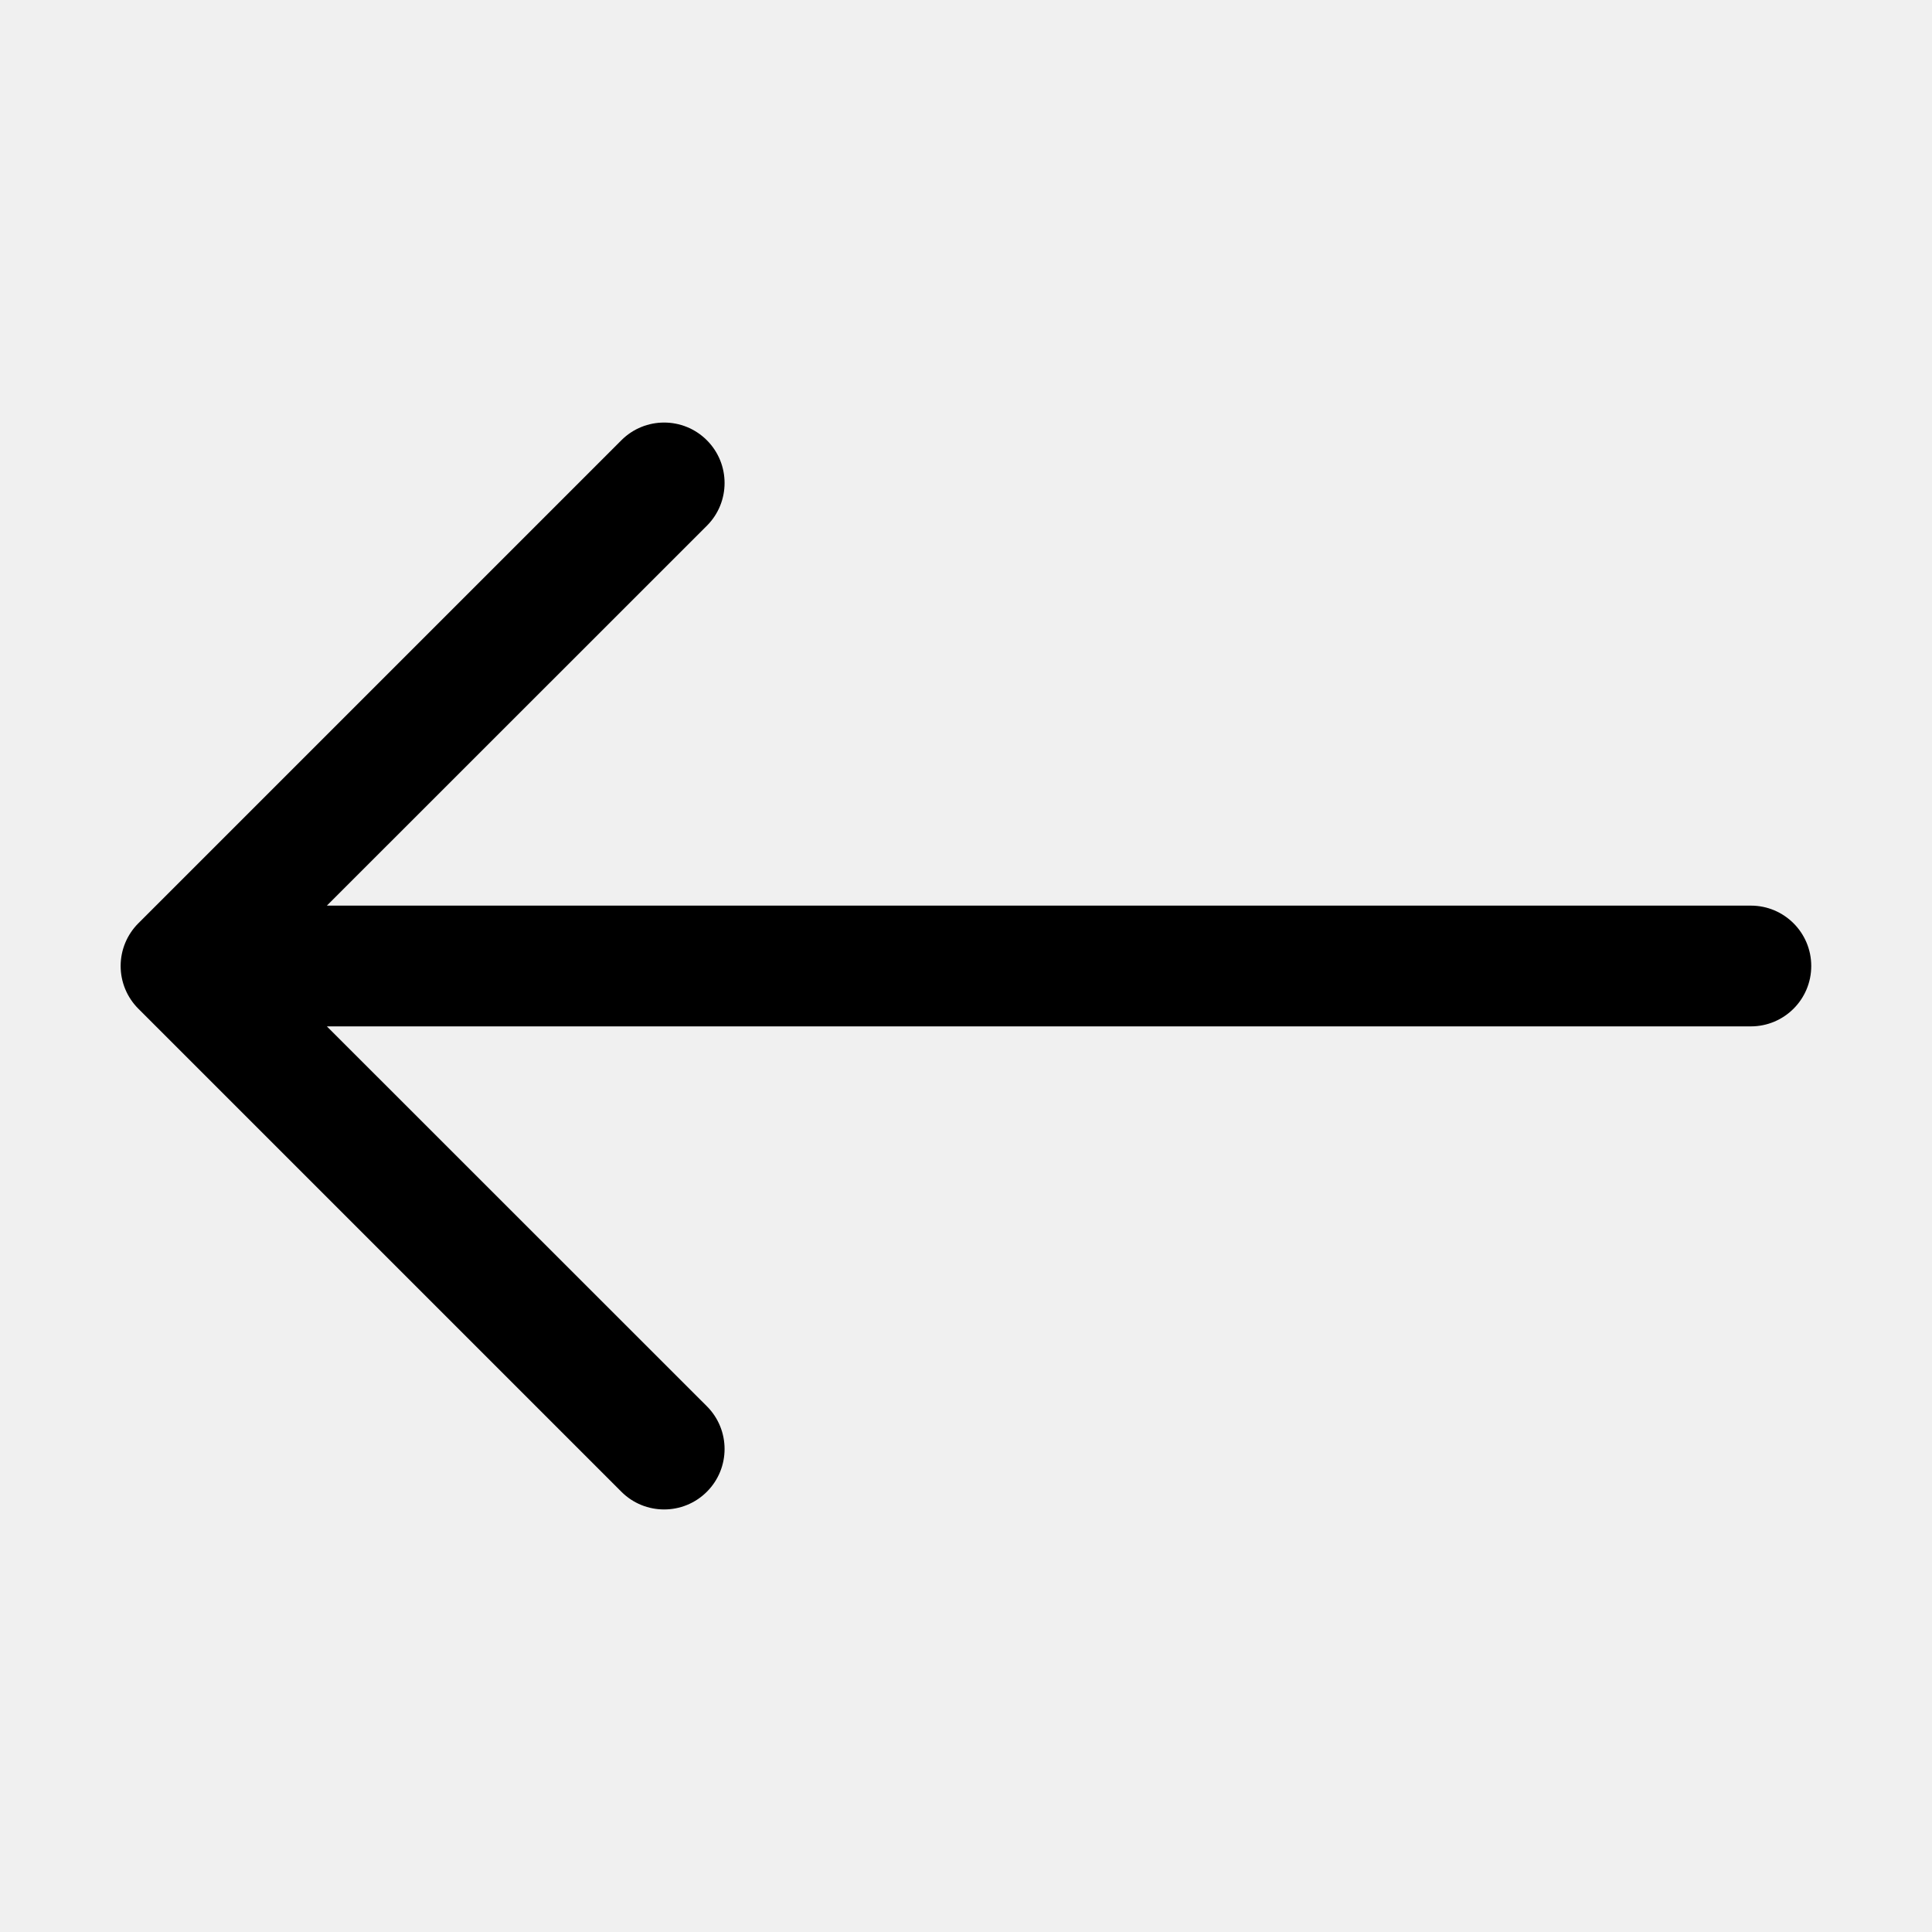
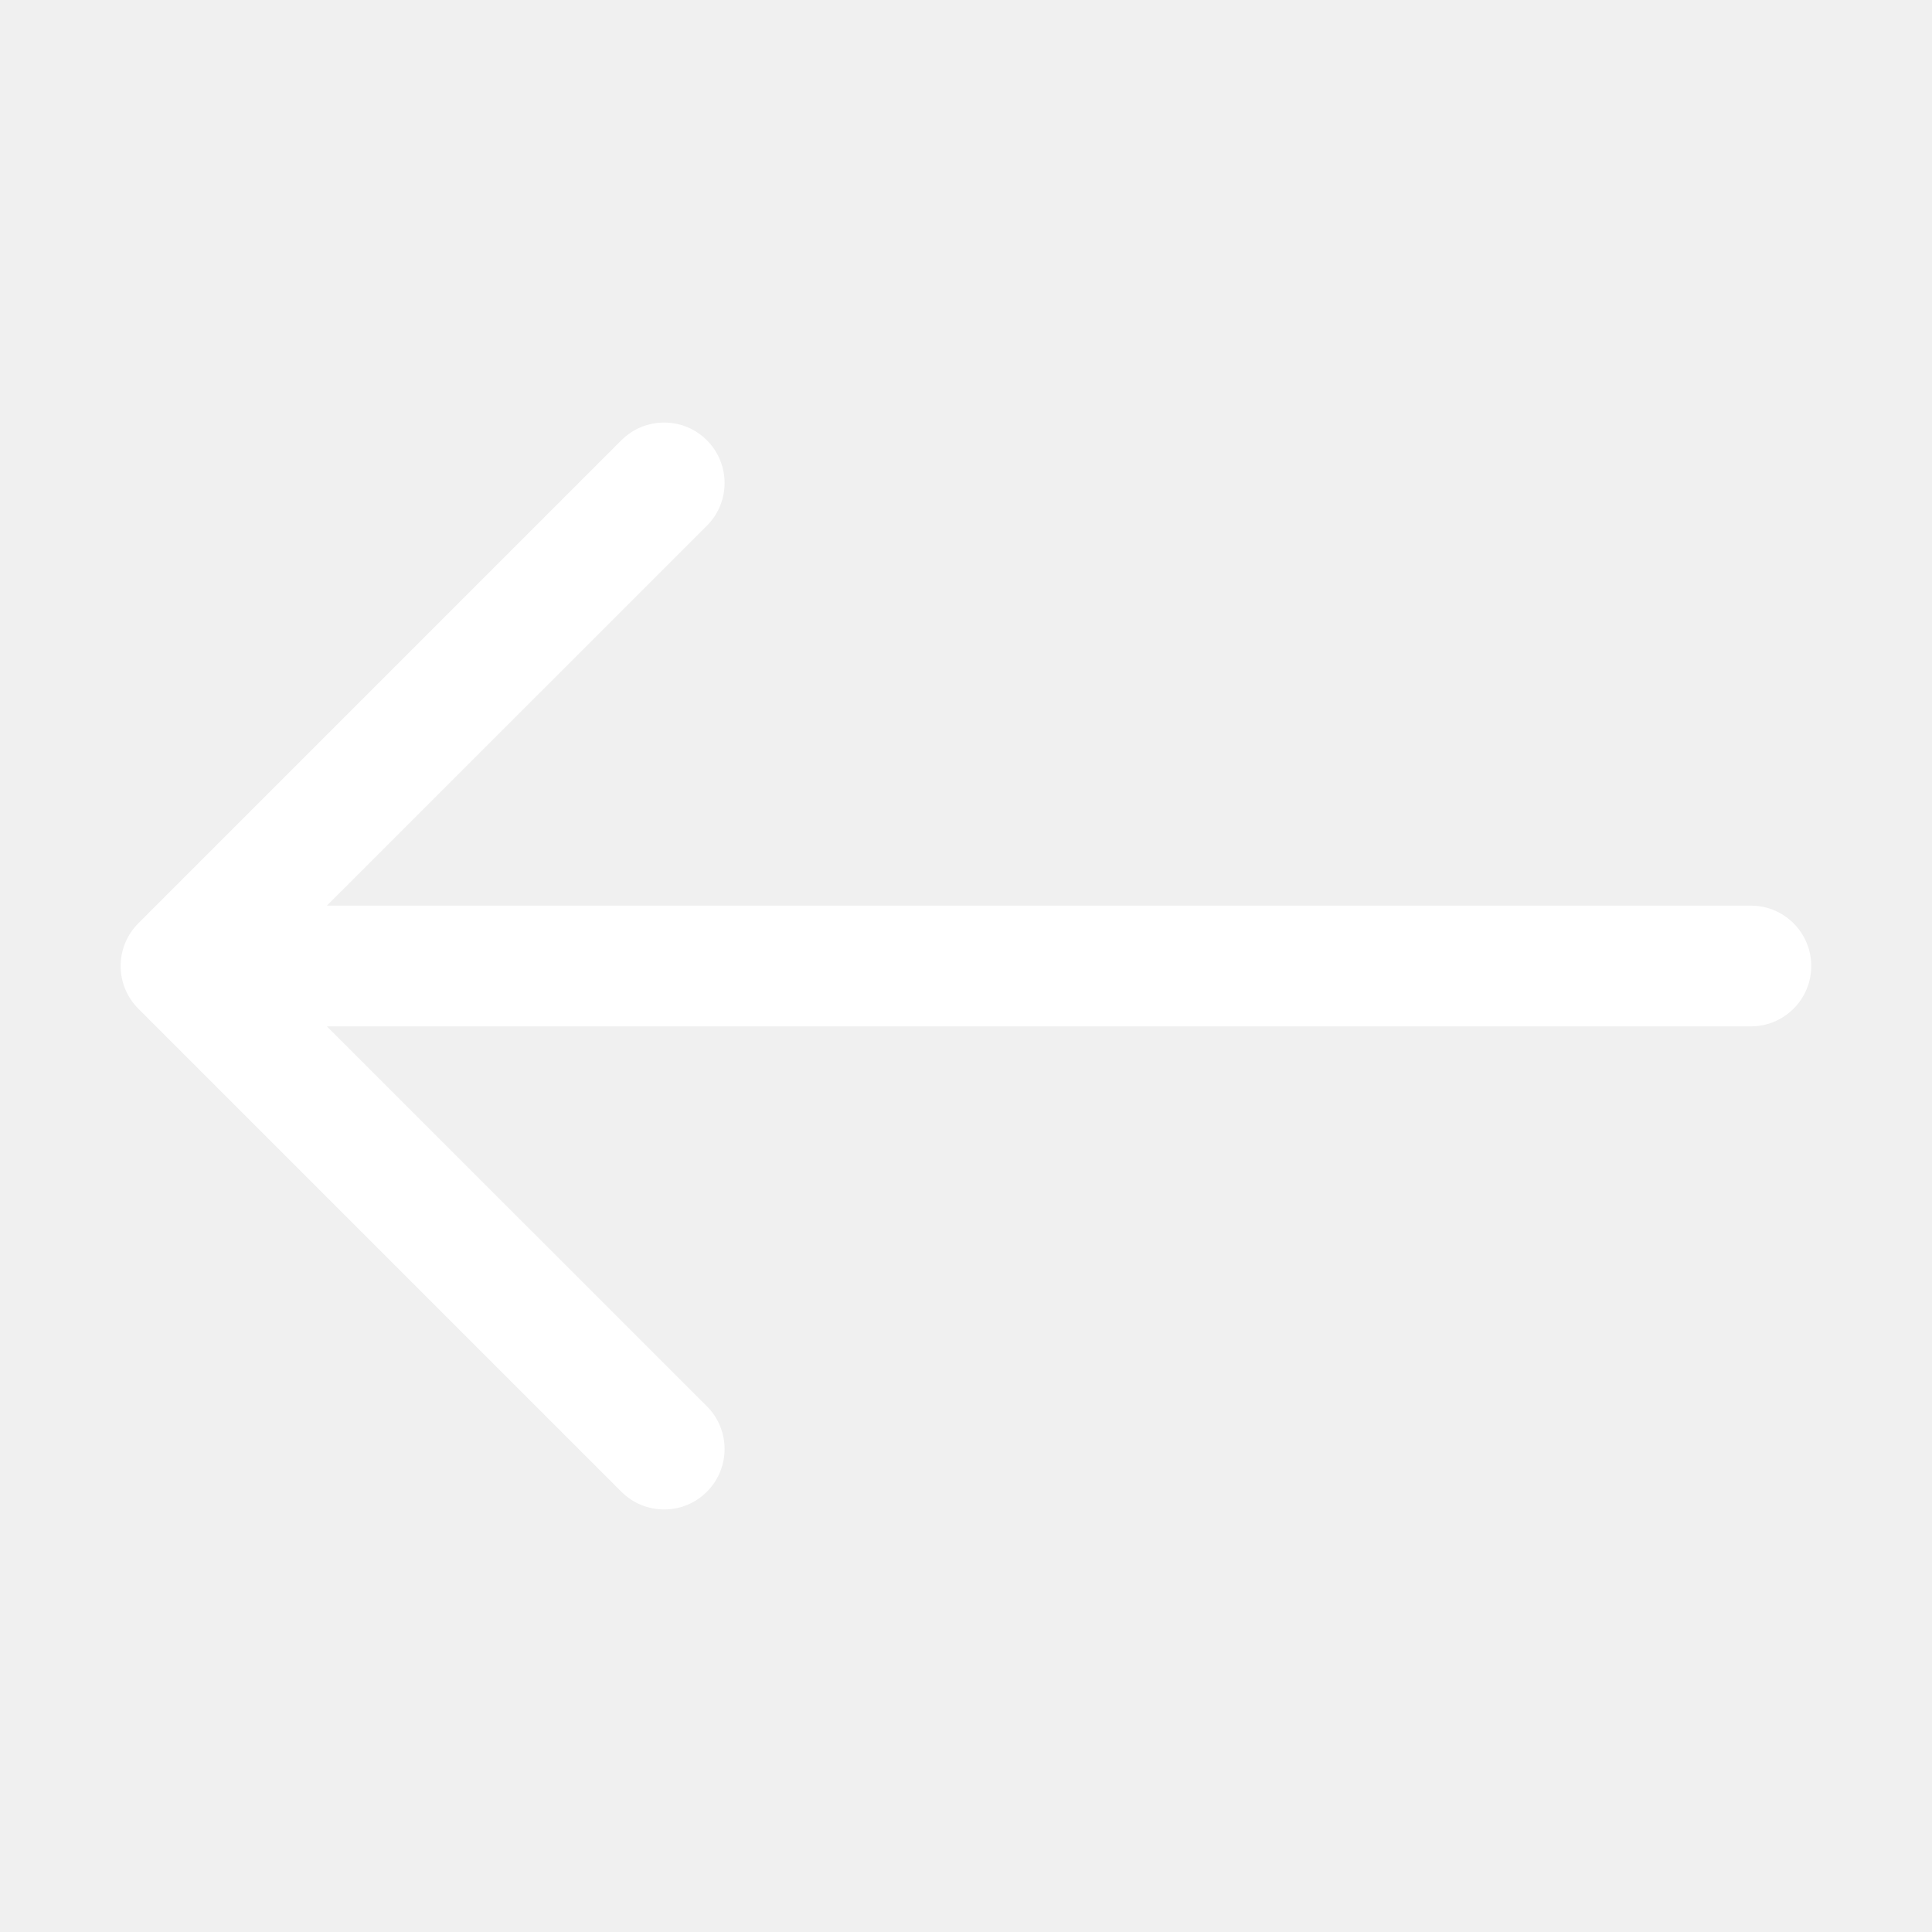
- <svg xmlns="http://www.w3.org/2000/svg" width="16" height="16" fill="currentColor" class="bi bi-arrow-left" viewBox="0 0 16 16">
+ <svg xmlns="http://www.w3.org/2000/svg" width="16" height="16" fill="#fff" class="bi bi-arrow-left" viewBox="0 0 16 16">
  <path fill-rule="evenodd" d="M15 8a.5.5 0 0 0-.5-.5H2.707l3.147-3.146a.5.5 0 1 0-.708-.708l-4 4a.5.5 0 0 0 0 .708l4 4a.5.5 0 0 0 .708-.708L2.707 8.5H14.5A.5.5 0 0 0 15 8z" />
</svg>
